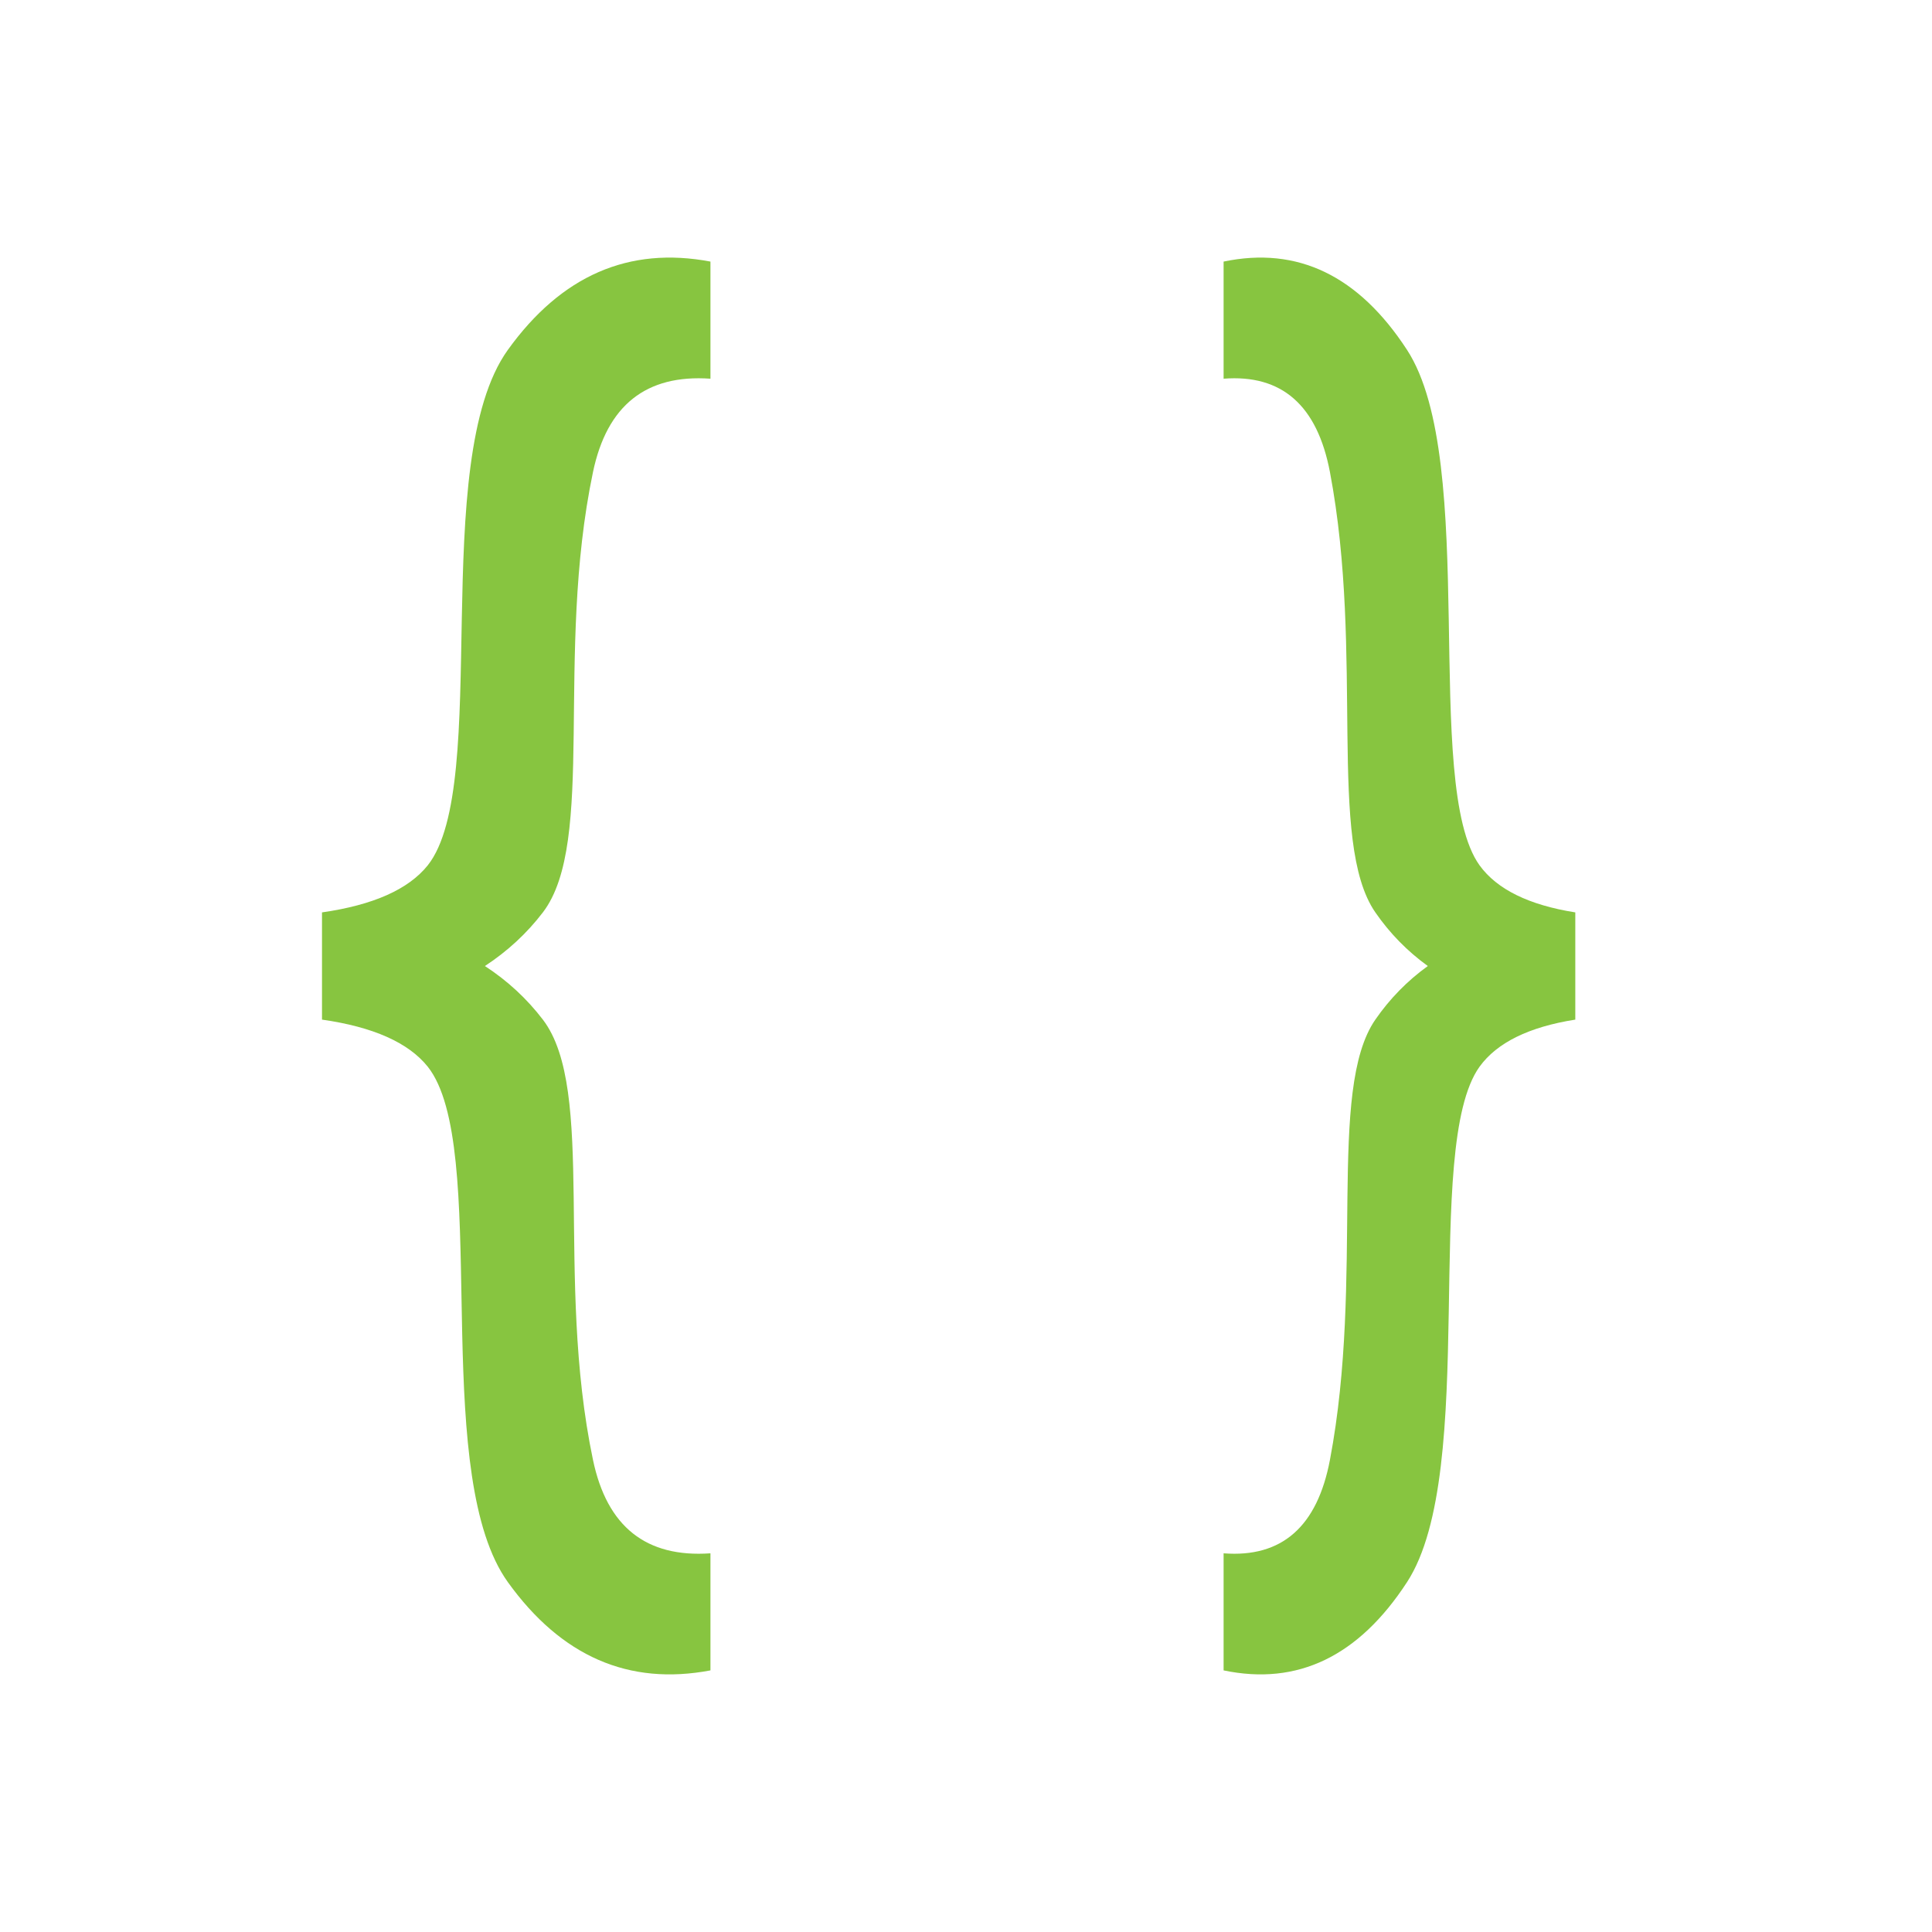
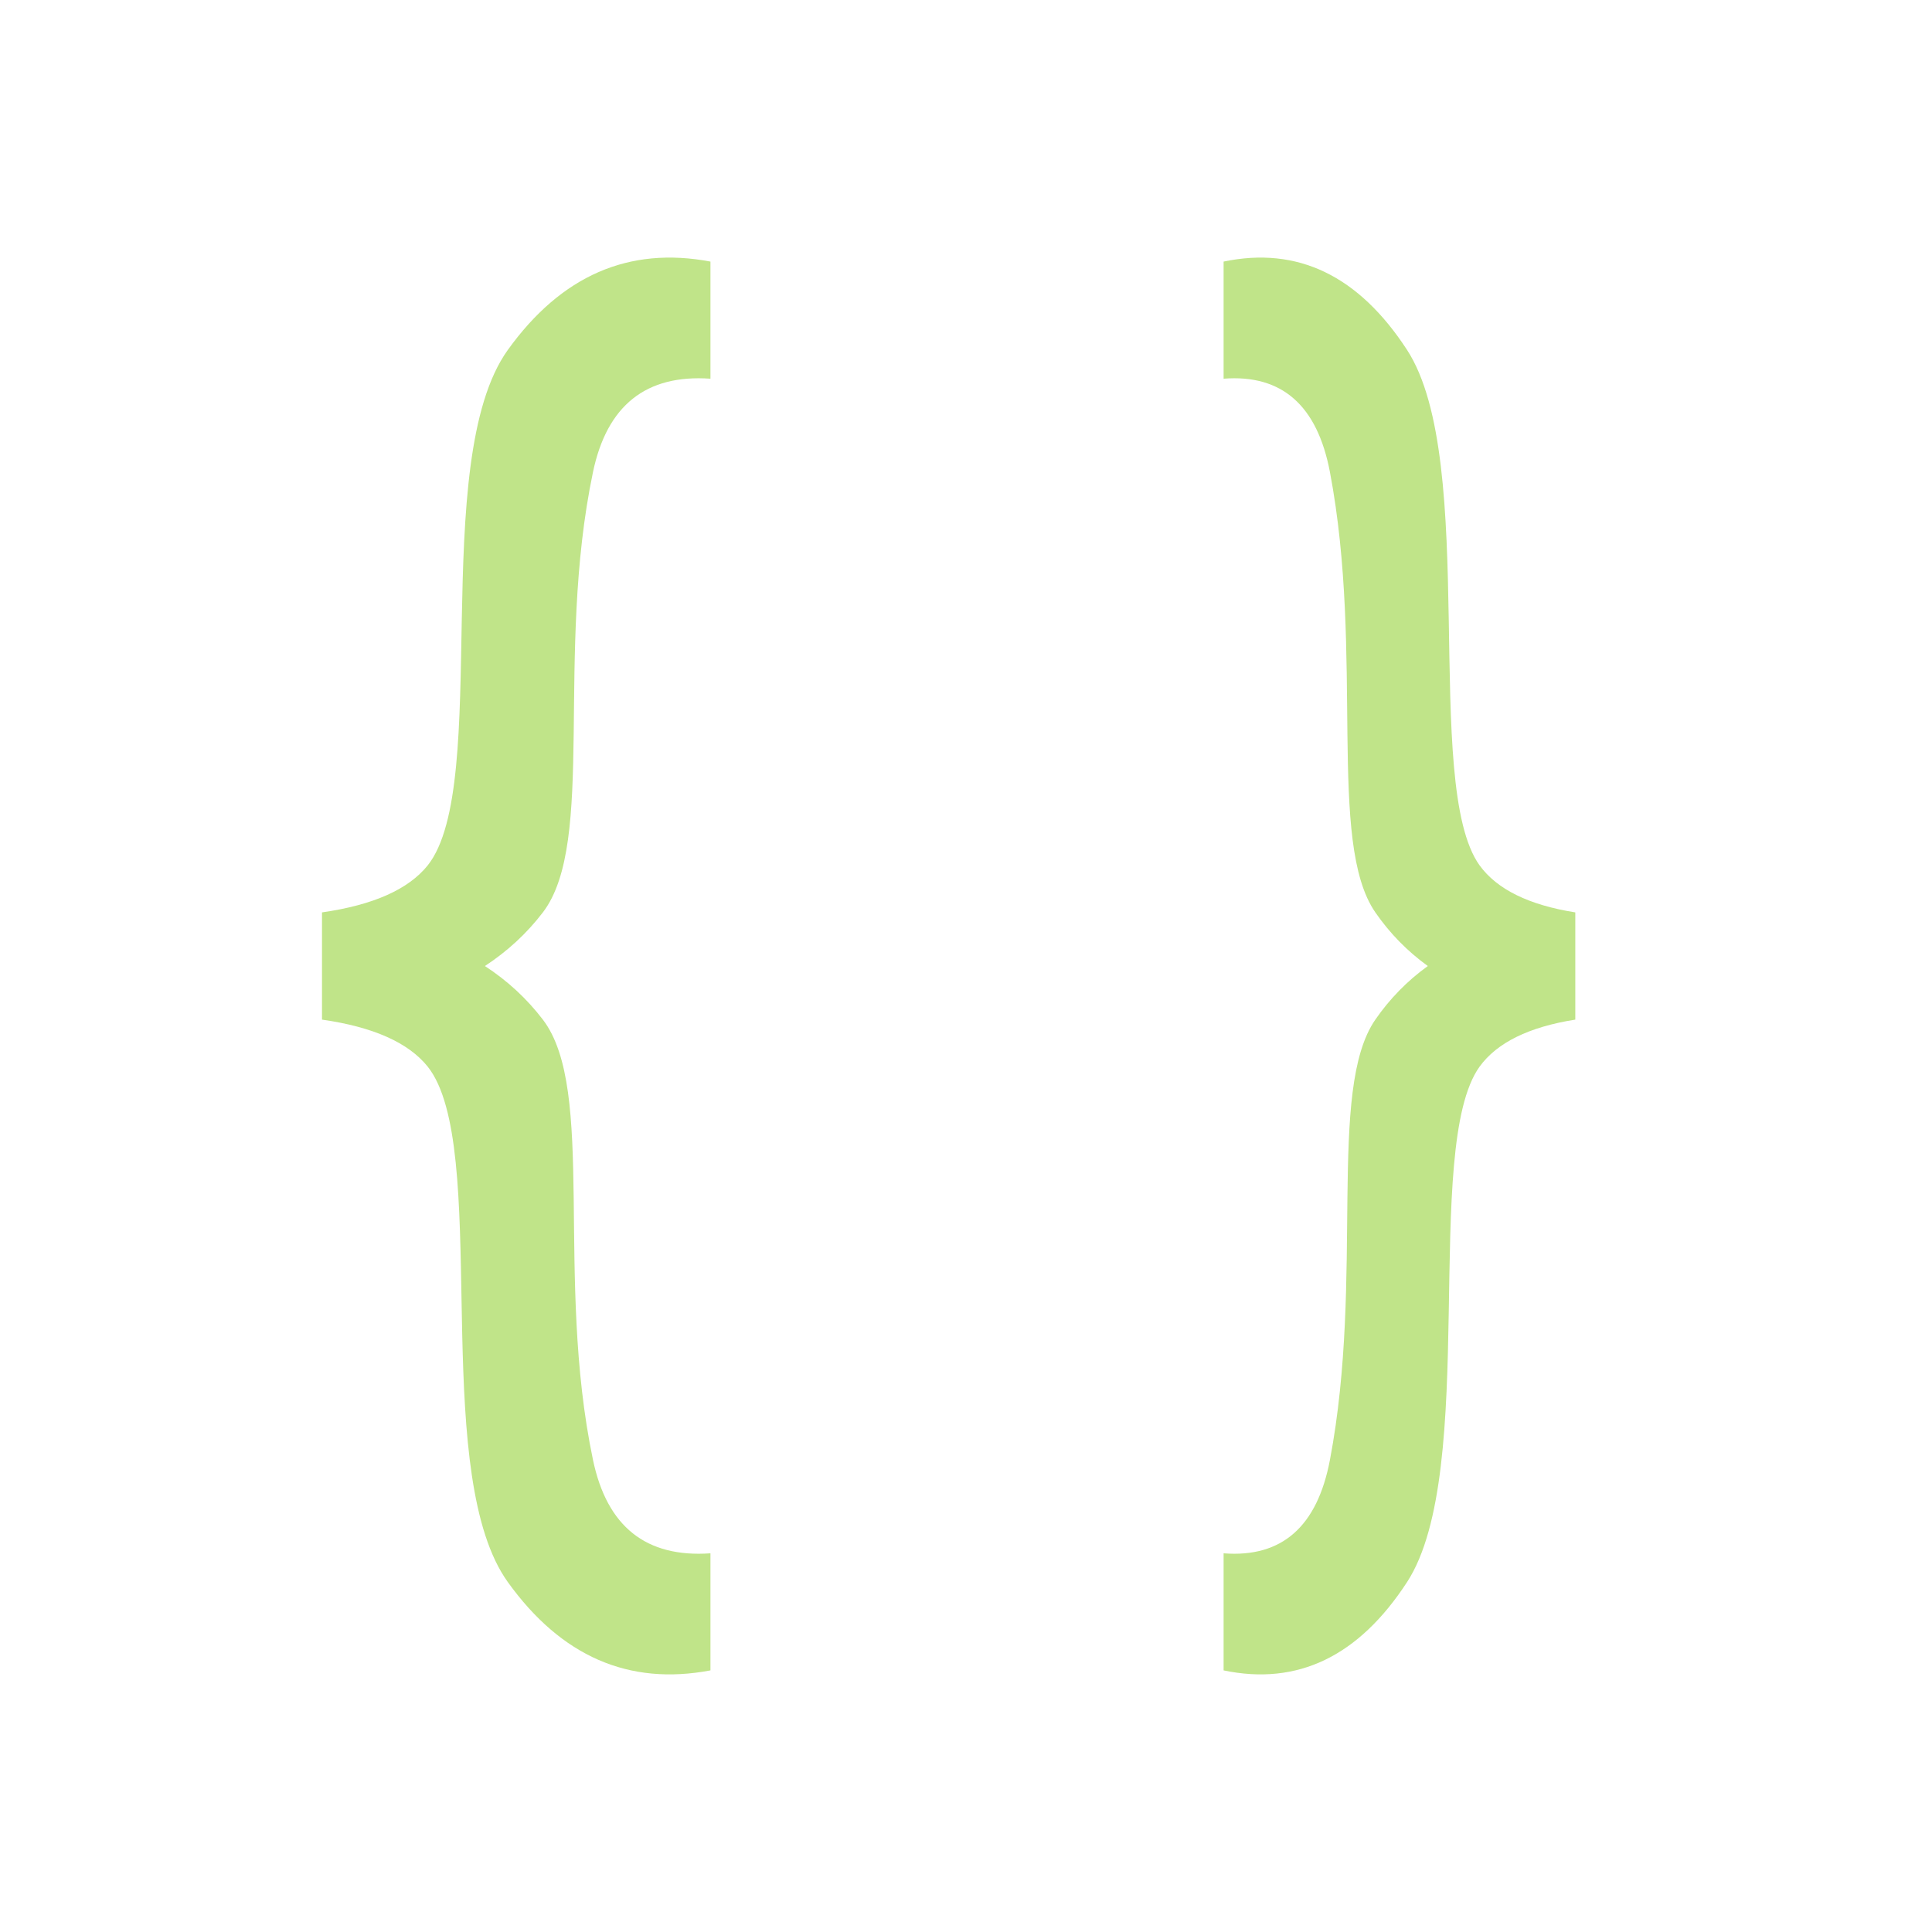
<svg xmlns="http://www.w3.org/2000/svg" width="50px" height="50px" viewBox="0 0 50 50" version="1.1">
+   <defs>
+     <filter id="filter-1">
+       <feColorMatrix in="SourceGraphic" type="matrix" values="0 0 0 0 0.529 0 0 0 0 0.773 0 0 0 0 0.251 0 0 0 1 0" />
+     </filter>
+   </defs>
  <g id="Developer-" stroke="none" stroke-width="1" fill="none" fill-rule="evenodd">
    <g id="Apple-TV" transform="translate(-625, -424)">
      <g id="XMP" transform="translate(625, 424)" filter="url(#filter-1)">
        <g>
          <rect id="Rectangle" x="0" y="0" width="50" height="50" />
-           <g id="Group" transform="translate(8.333333, 6.666667)" fill="#87C540">
+           <g id="Group" transform="translate(8.333333, 6.666667)" fill="#F5F5F5">
            <path d="M-2.10498285e-13,16.946 C1.325,16.756 2.237,16.351 2.736,15.729 C4.396,13.638 2.736,5.272 4.81,2.388 C6.193,0.465 7.94,-0.297 10.053,0.103 L10.053,3.134 C8.388,3.017 7.375,3.823 7.013,5.551 C6.021,10.288 7.106,15.128 5.716,16.946 C5.302,17.488 4.802,17.95 4.216,18.334 C4.802,18.716 5.302,19.179 5.716,19.721 C7.106,21.539 6.021,26.379 7.013,31.115 C7.375,32.844 8.388,33.65 10.053,33.533 L10.053,33.533 L10.053,36.563 C7.94,36.963 6.193,36.202 4.81,34.279 C3.845,32.937 3.688,30.41 3.629,27.88 L3.614,27.122 C3.565,24.477 3.546,21.959 2.736,20.938 C2.237,20.316 1.325,19.91 -2.11386464e-13,19.721 L-2.11386464e-13,19.721 L-2.10498285e-13,16.946 Z" id="Combined-Shape" />
            <path d="M23.333,16.946 C24.533,16.756 25.358,16.351 25.81,15.729 C27.313,13.638 25.81,5.272 27.688,2.388 C28.94,0.465 30.522,-0.297 32.435,0.103 L32.435,3.134 C30.928,3.017 30.011,3.823 29.683,5.551 C28.784,10.288 29.767,15.128 28.508,16.946 C28.133,17.488 27.68,17.951 27.15,18.334 C27.68,18.716 28.133,19.179 28.508,19.721 C29.767,21.539 28.784,26.379 29.683,31.115 C30.011,32.844 30.928,33.65 32.435,33.533 L32.435,33.533 L32.435,36.563 C30.522,36.963 28.94,36.202 27.688,34.279 C25.81,31.395 27.313,23.029 25.81,20.938 C25.358,20.316 24.533,19.91 23.333,19.721 L23.333,19.721 L23.333,16.946 Z" id="Combined-Shape" transform="translate(27.88417, 18.33333) scale(-1, 1) translate(-27.88417, -18.33333) " />
          </g>
        </g>
      </g>
    </g>
  </g>
</svg>
